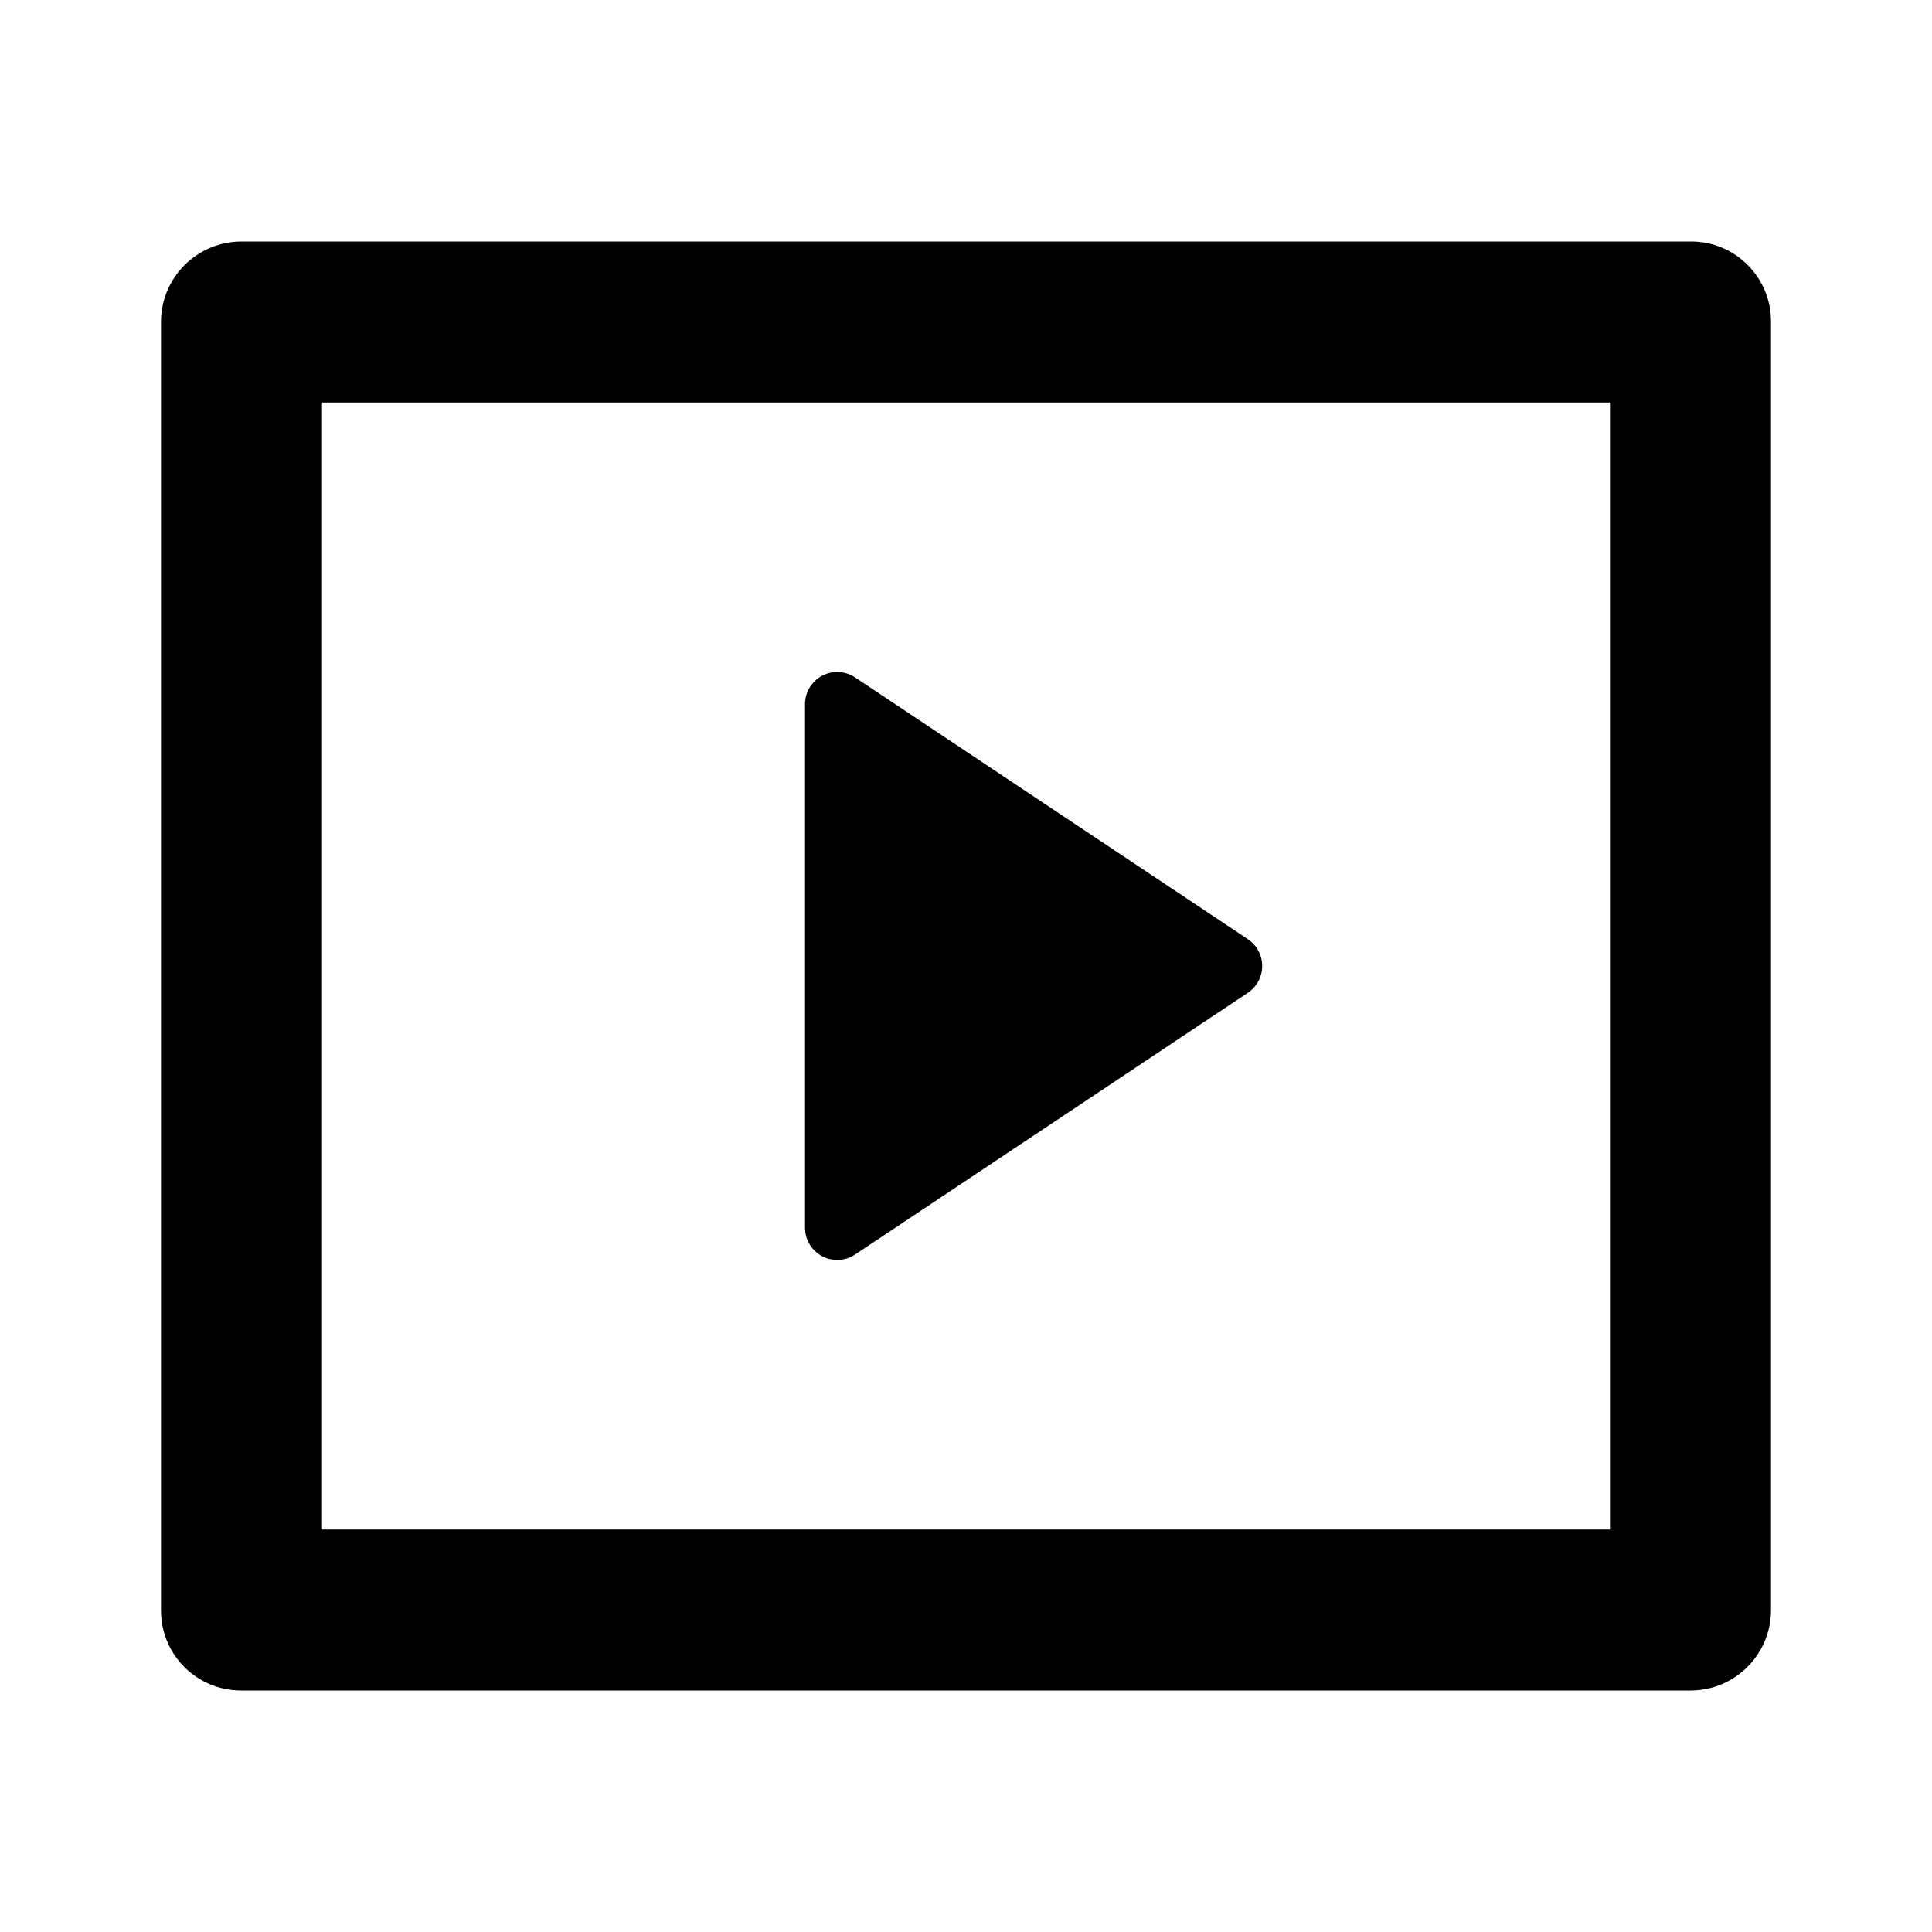
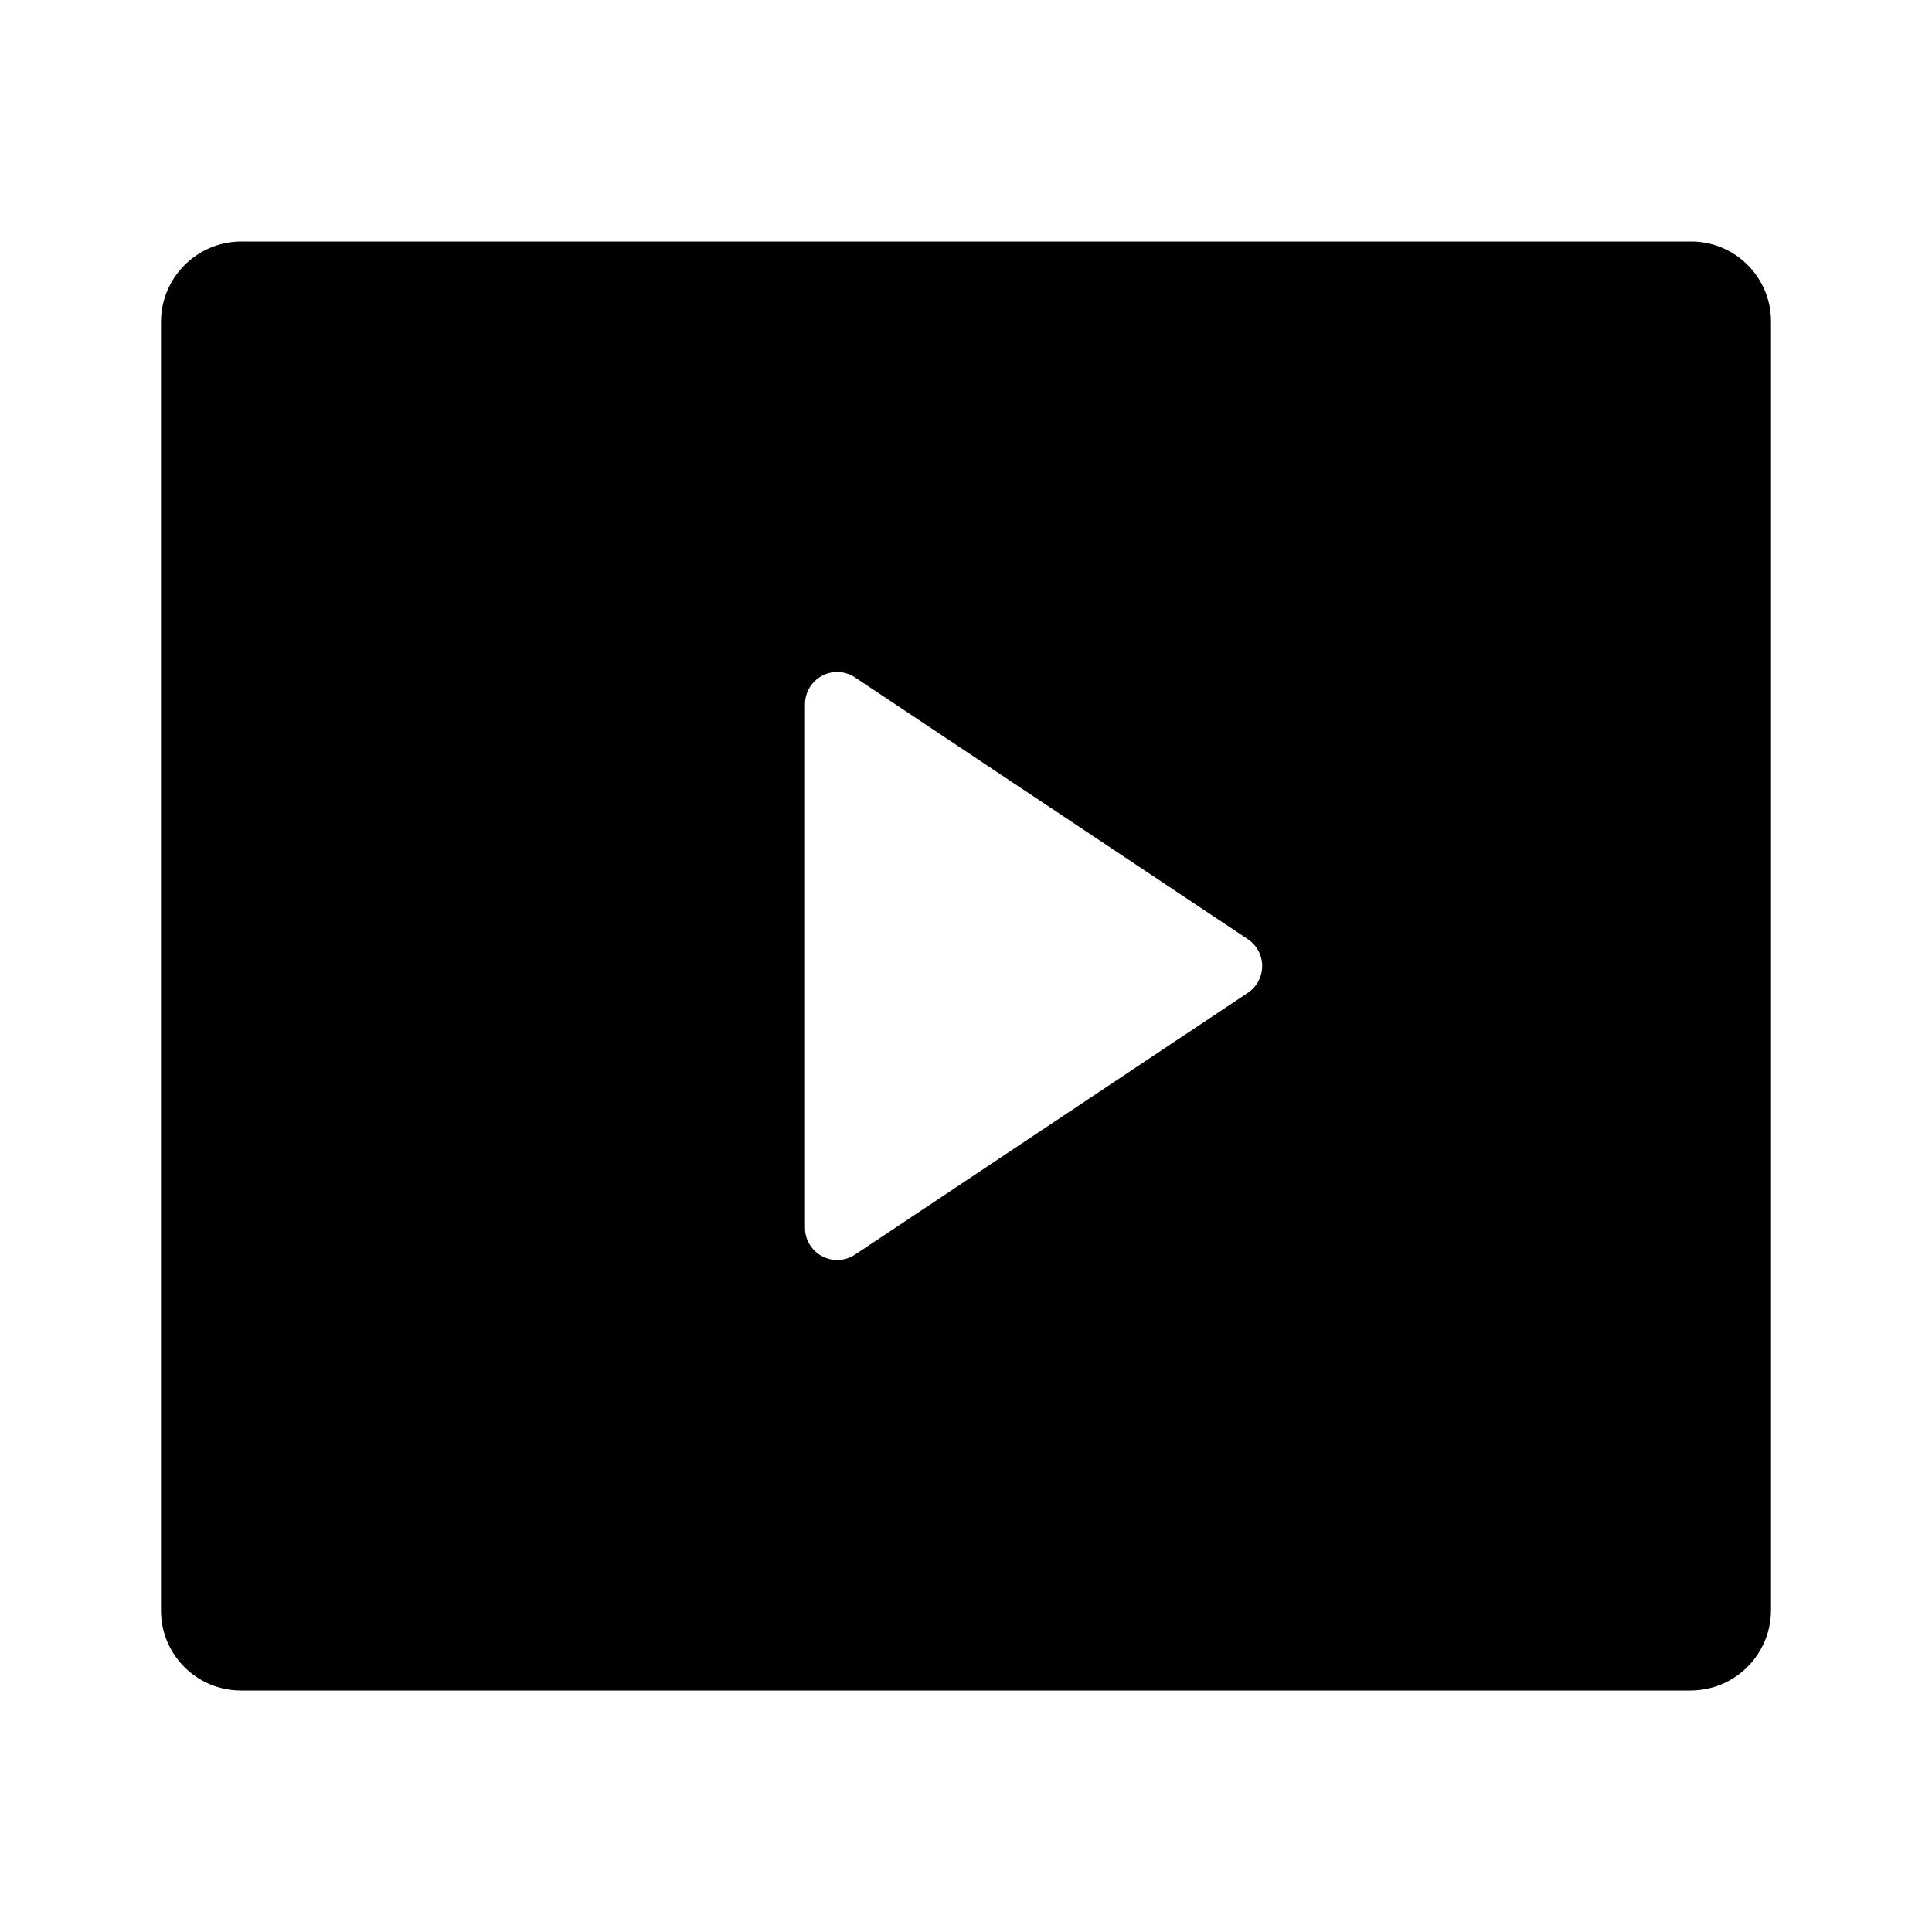
- <svg xmlns="http://www.w3.org/2000/svg" viewBox="0 0 24 24" width="24" height="24">
-   <path fill="none" d="M0 0h24v24H0z" />
-   <path d="M2 3.993A1 1 0 0 1 2.992 3h18.016c.548 0 .992.445.992.993v16.014a1 1 0 0 1-.992.993H2.992A.993.993 0 0 1 2 20.007V3.993zM4 5v14h16V5H4zm6.622 3.415l4.879 3.252a.4.4 0 0 1 0 .666l-4.88 3.252a.4.4 0 0 1-.621-.332V8.747a.4.4 0 0 1 .622-.332z" />
+ <svg xmlns="http://www.w3.org/2000/svg" viewBox="0 0 24 24">
+   <g>
+     <path fill="none" d="M0 0h24v24H0z" />
+     <path d="M2 3.993A1 1 0 0 1 2.992 3h18.016c.548 0 .992.445.992.993v16.014a1 1 0 0 1-.992.993H2.992A.993.993 0 0 1 2 20.007V3.993zm8.622 4.422a.4.4 0 0 0-.622.332v6.506a.4.4 0 0 0 .622.332l4.879-3.252a.4.4 0 0 0 0-.666l-4.88-3.252z" />
+   </g>
</svg>
